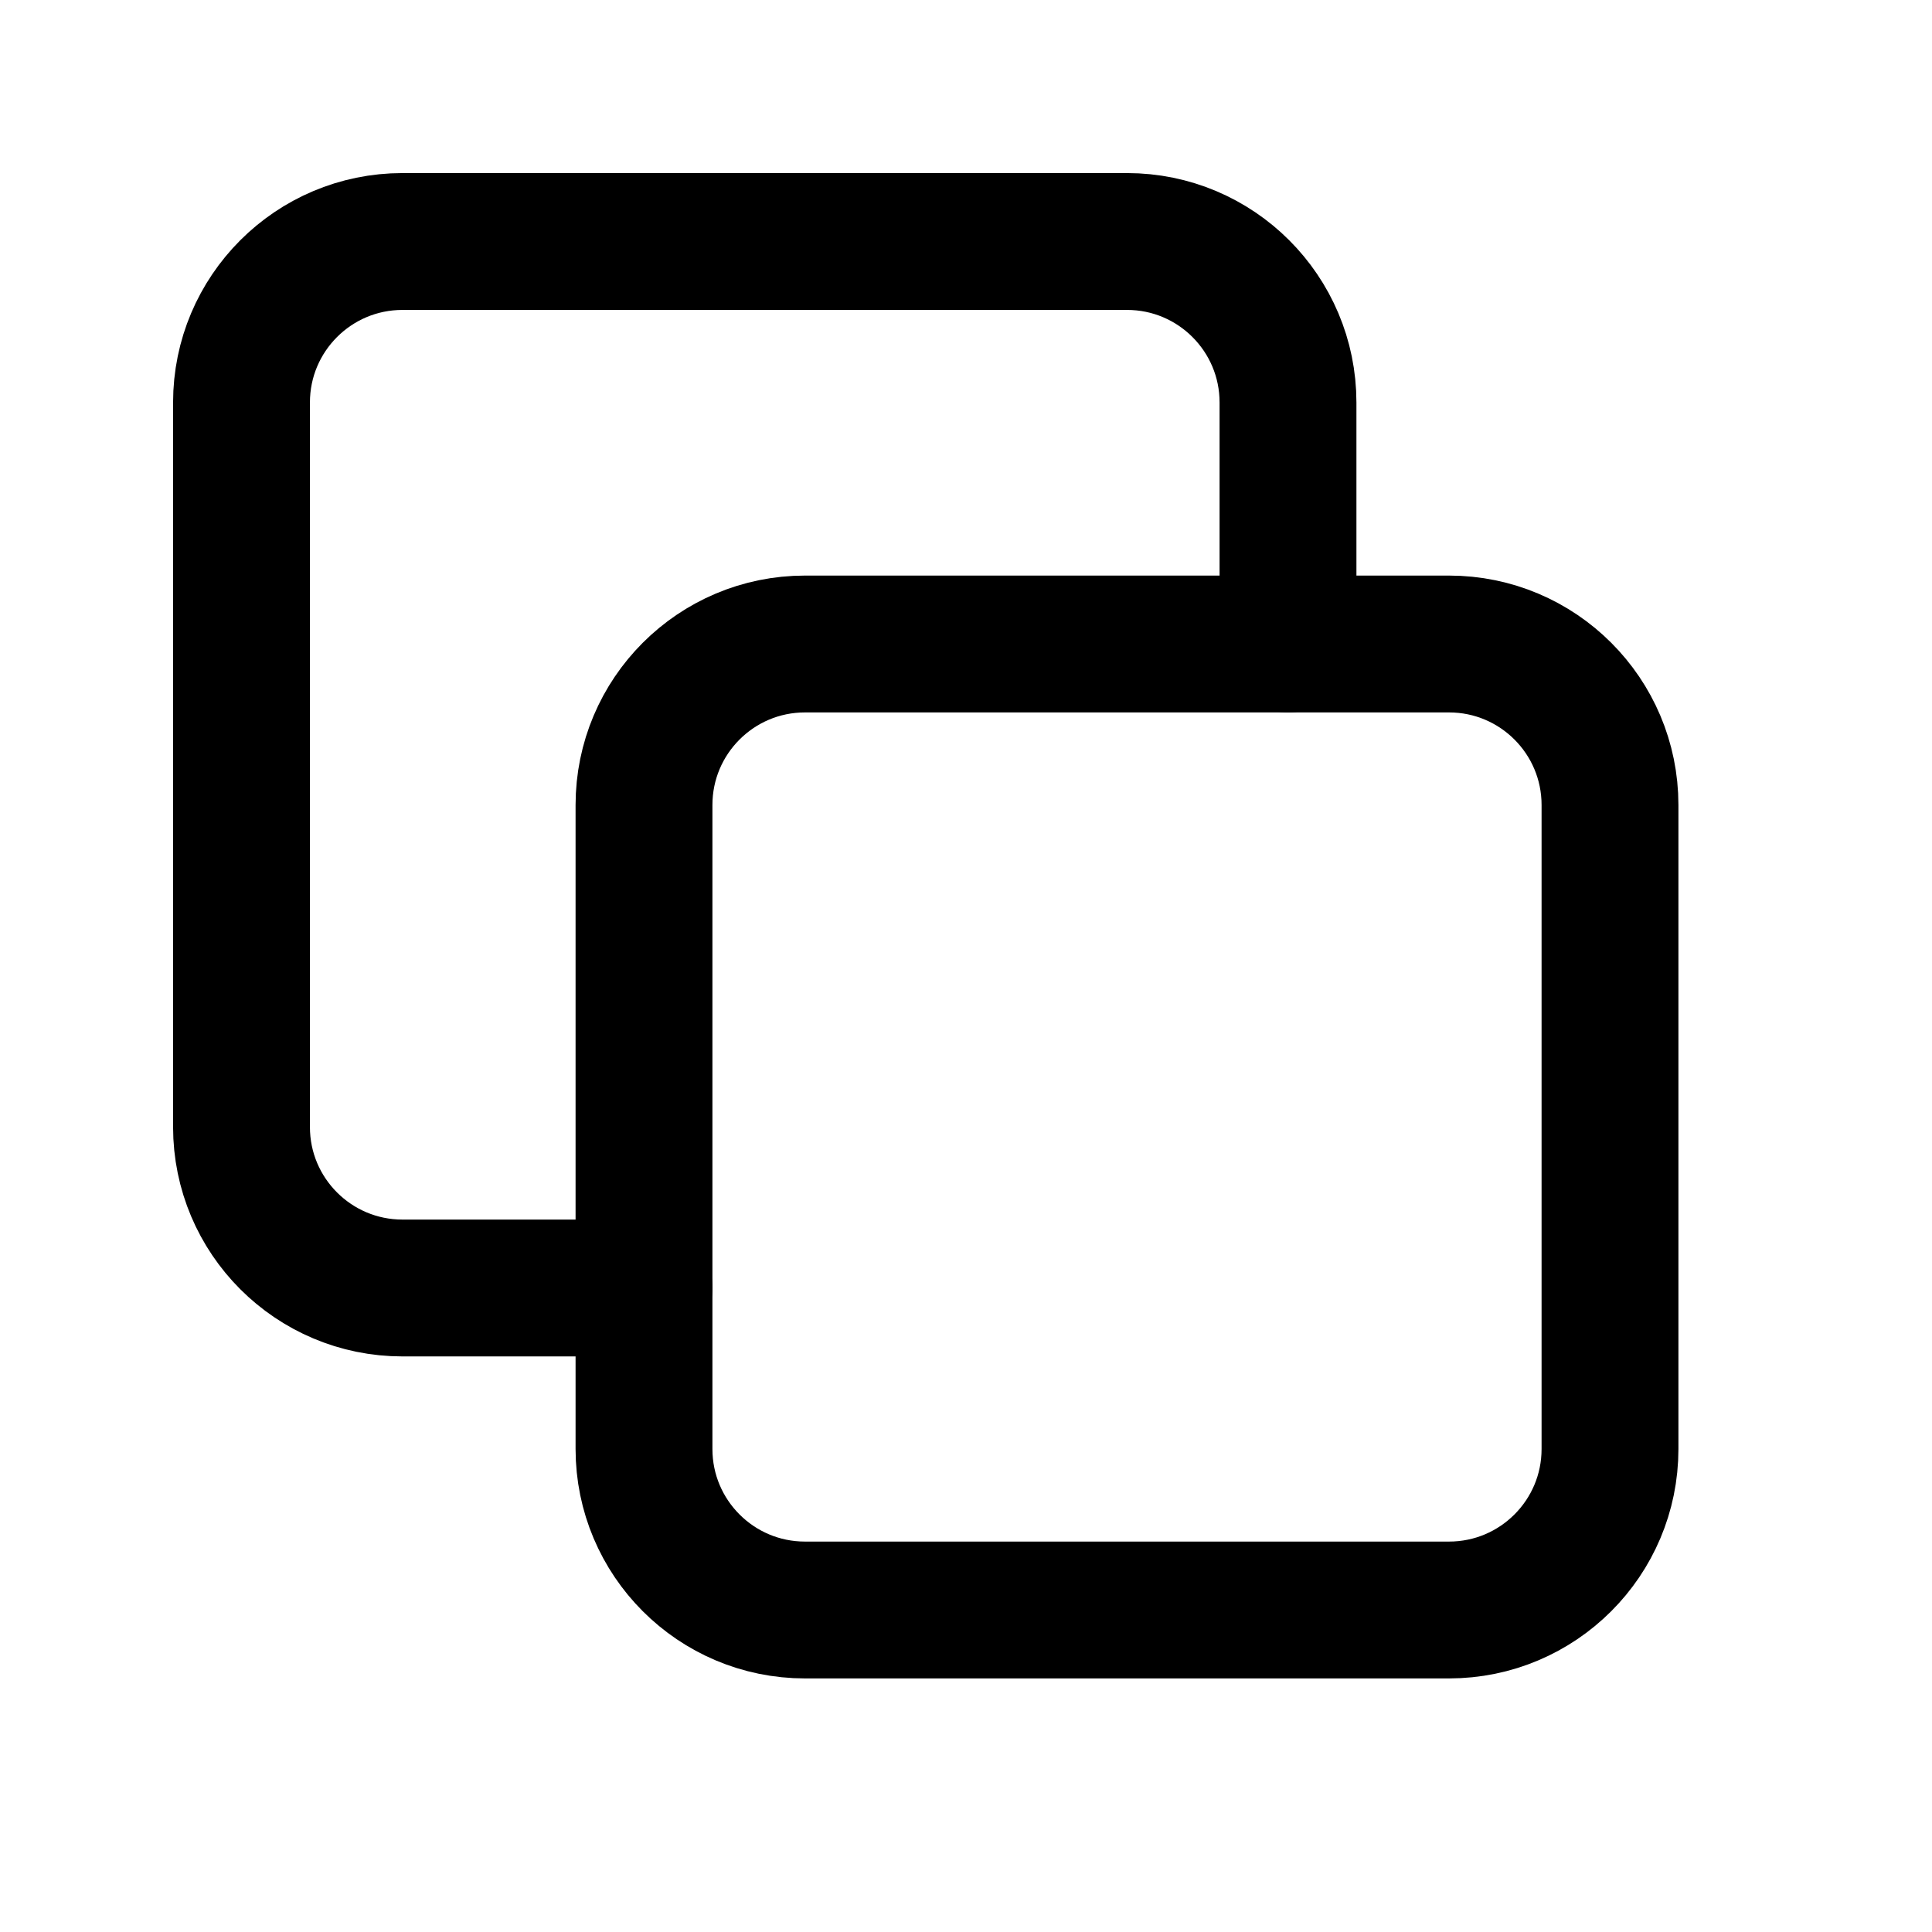
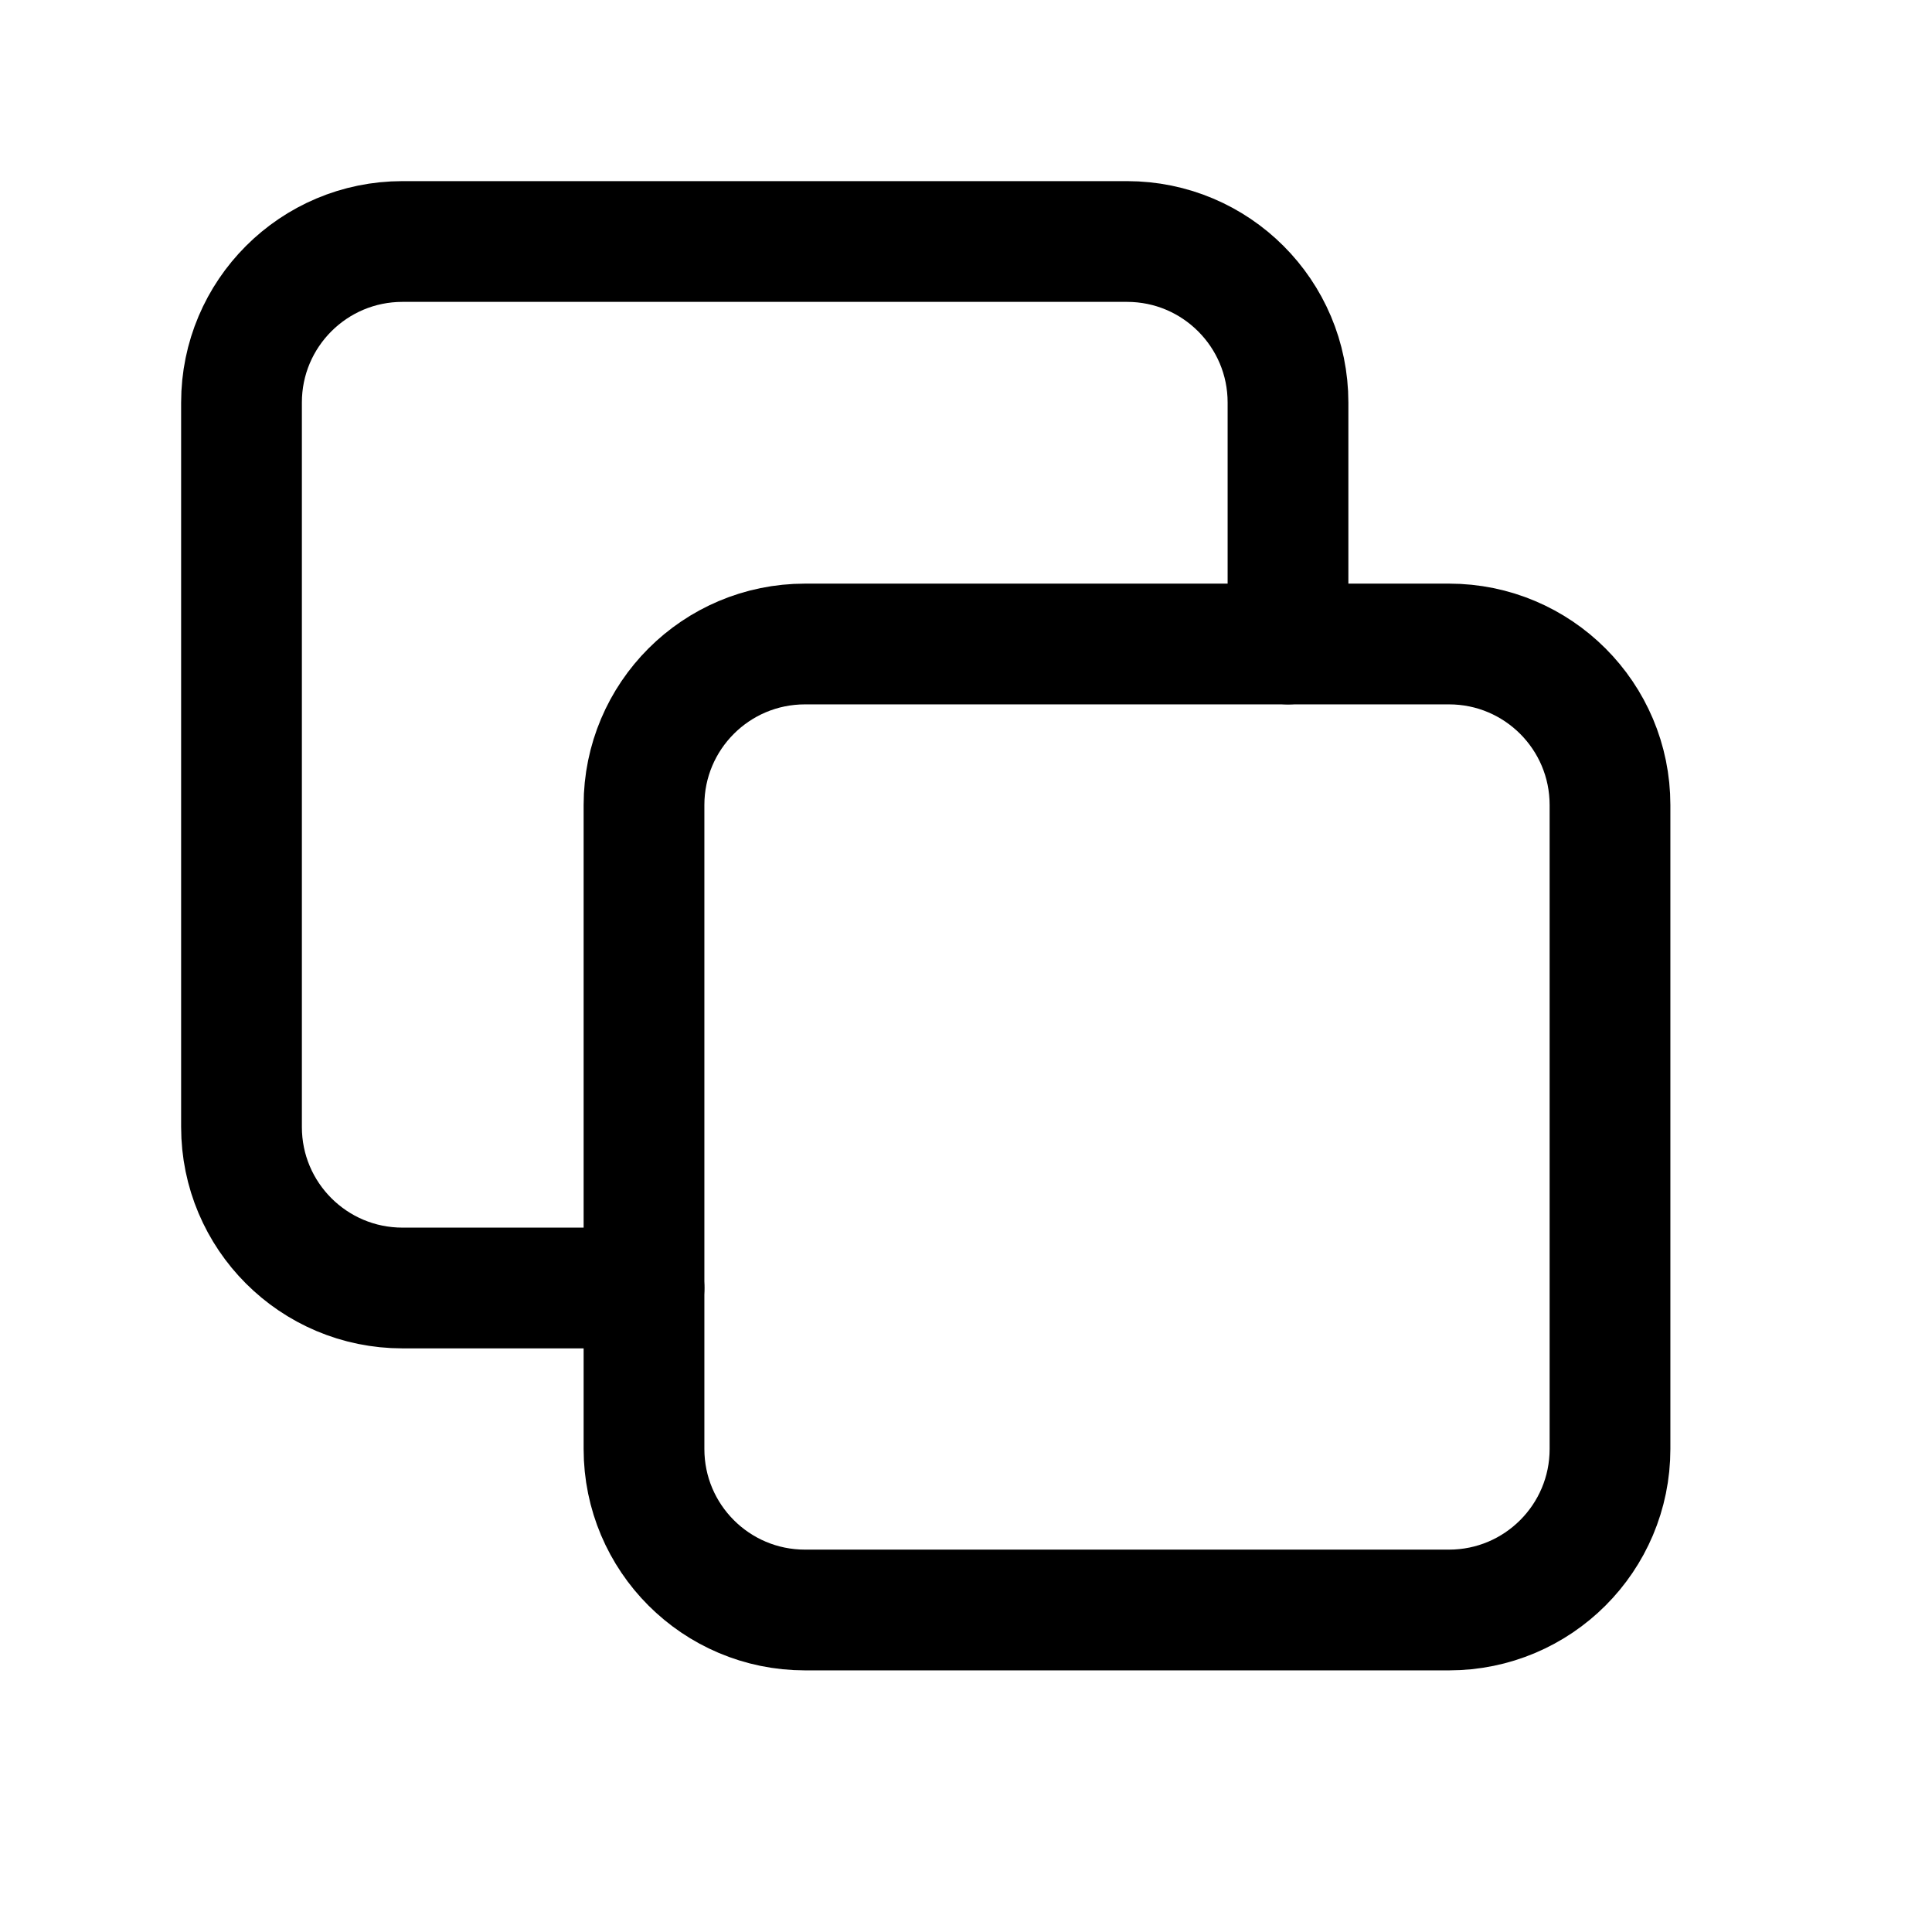
- <svg xmlns="http://www.w3.org/2000/svg" width="16" height="16" viewBox="0 0 24 24" fill="none" stroke="currentColor" stroke-width="1.7" stroke-linecap="round" stroke-linejoin="round">
+ <svg xmlns="http://www.w3.org/2000/svg" width="16" height="16" viewBox="0 0 24 24" fill="none" stroke="currentColor" stroke-width="1.5" stroke-linecap="round" stroke-linejoin="round">
  <rect x="8" y="8" width="12" height="12" rx="2" />
  <path d="M16 8V5a2 2 0 0 0-2-2H5a2 2 0 0 0-2 2v9a2 2 0 0 0 2 2h3" />
</svg>
